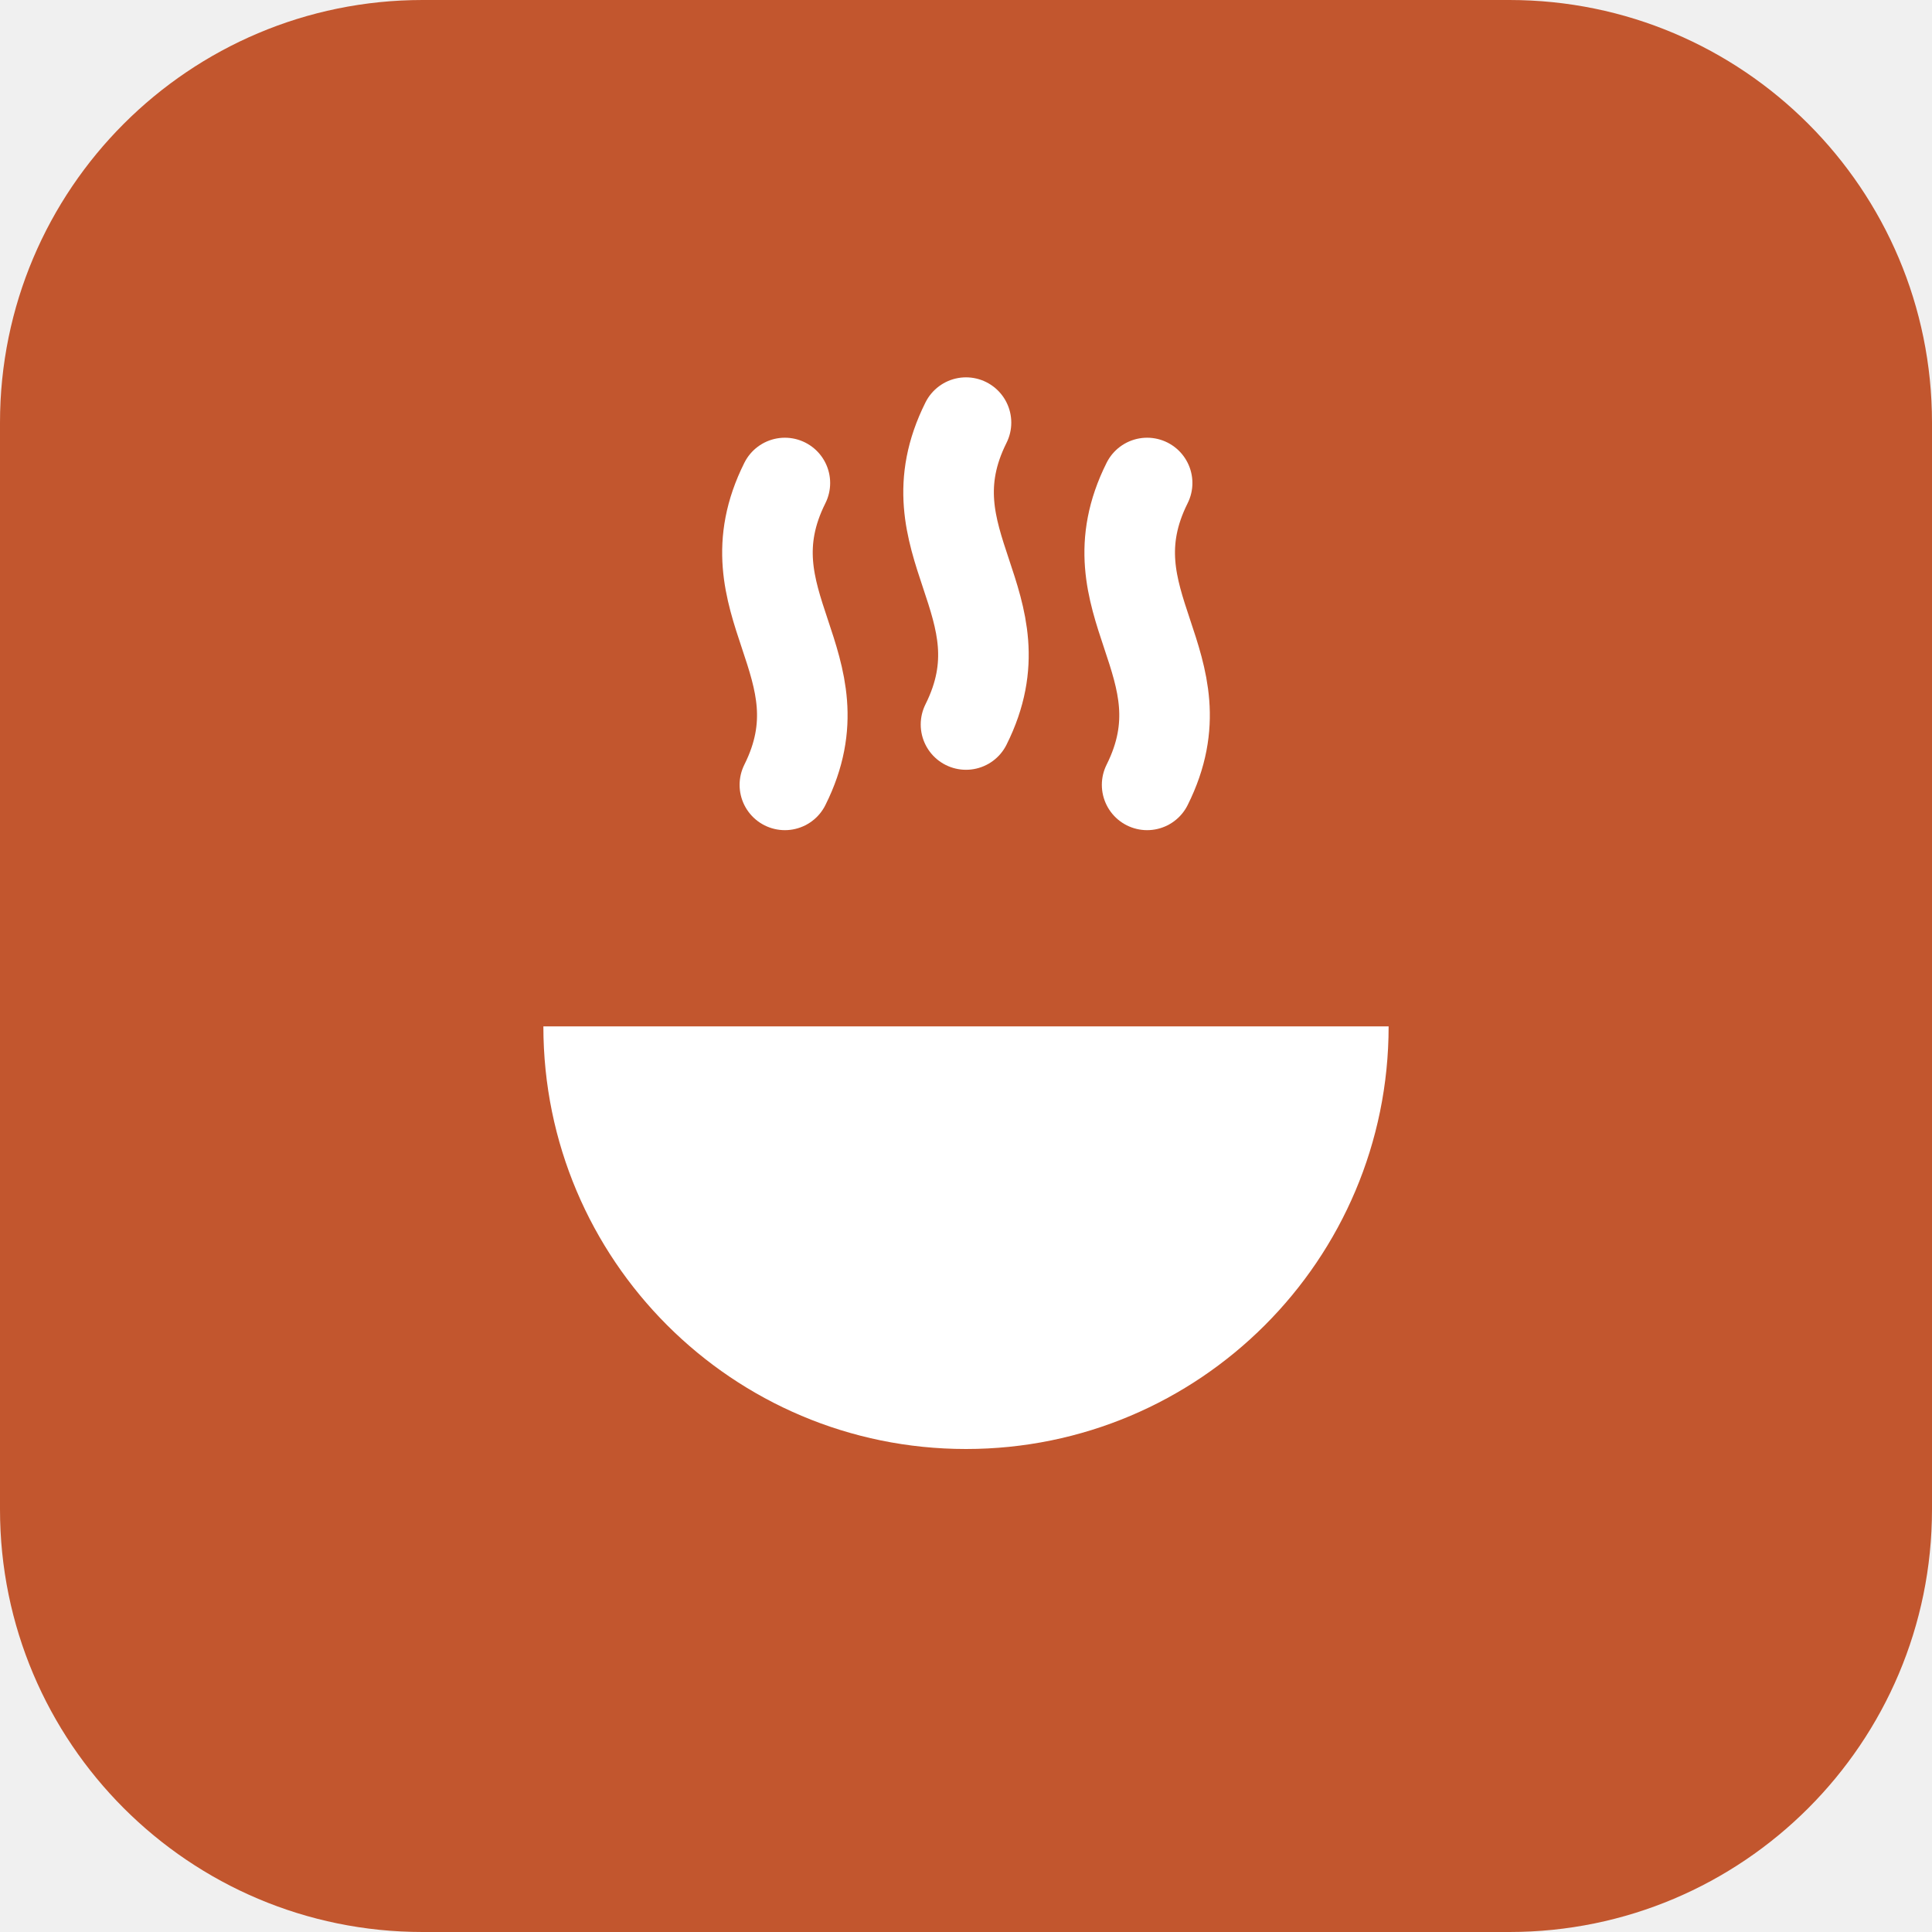
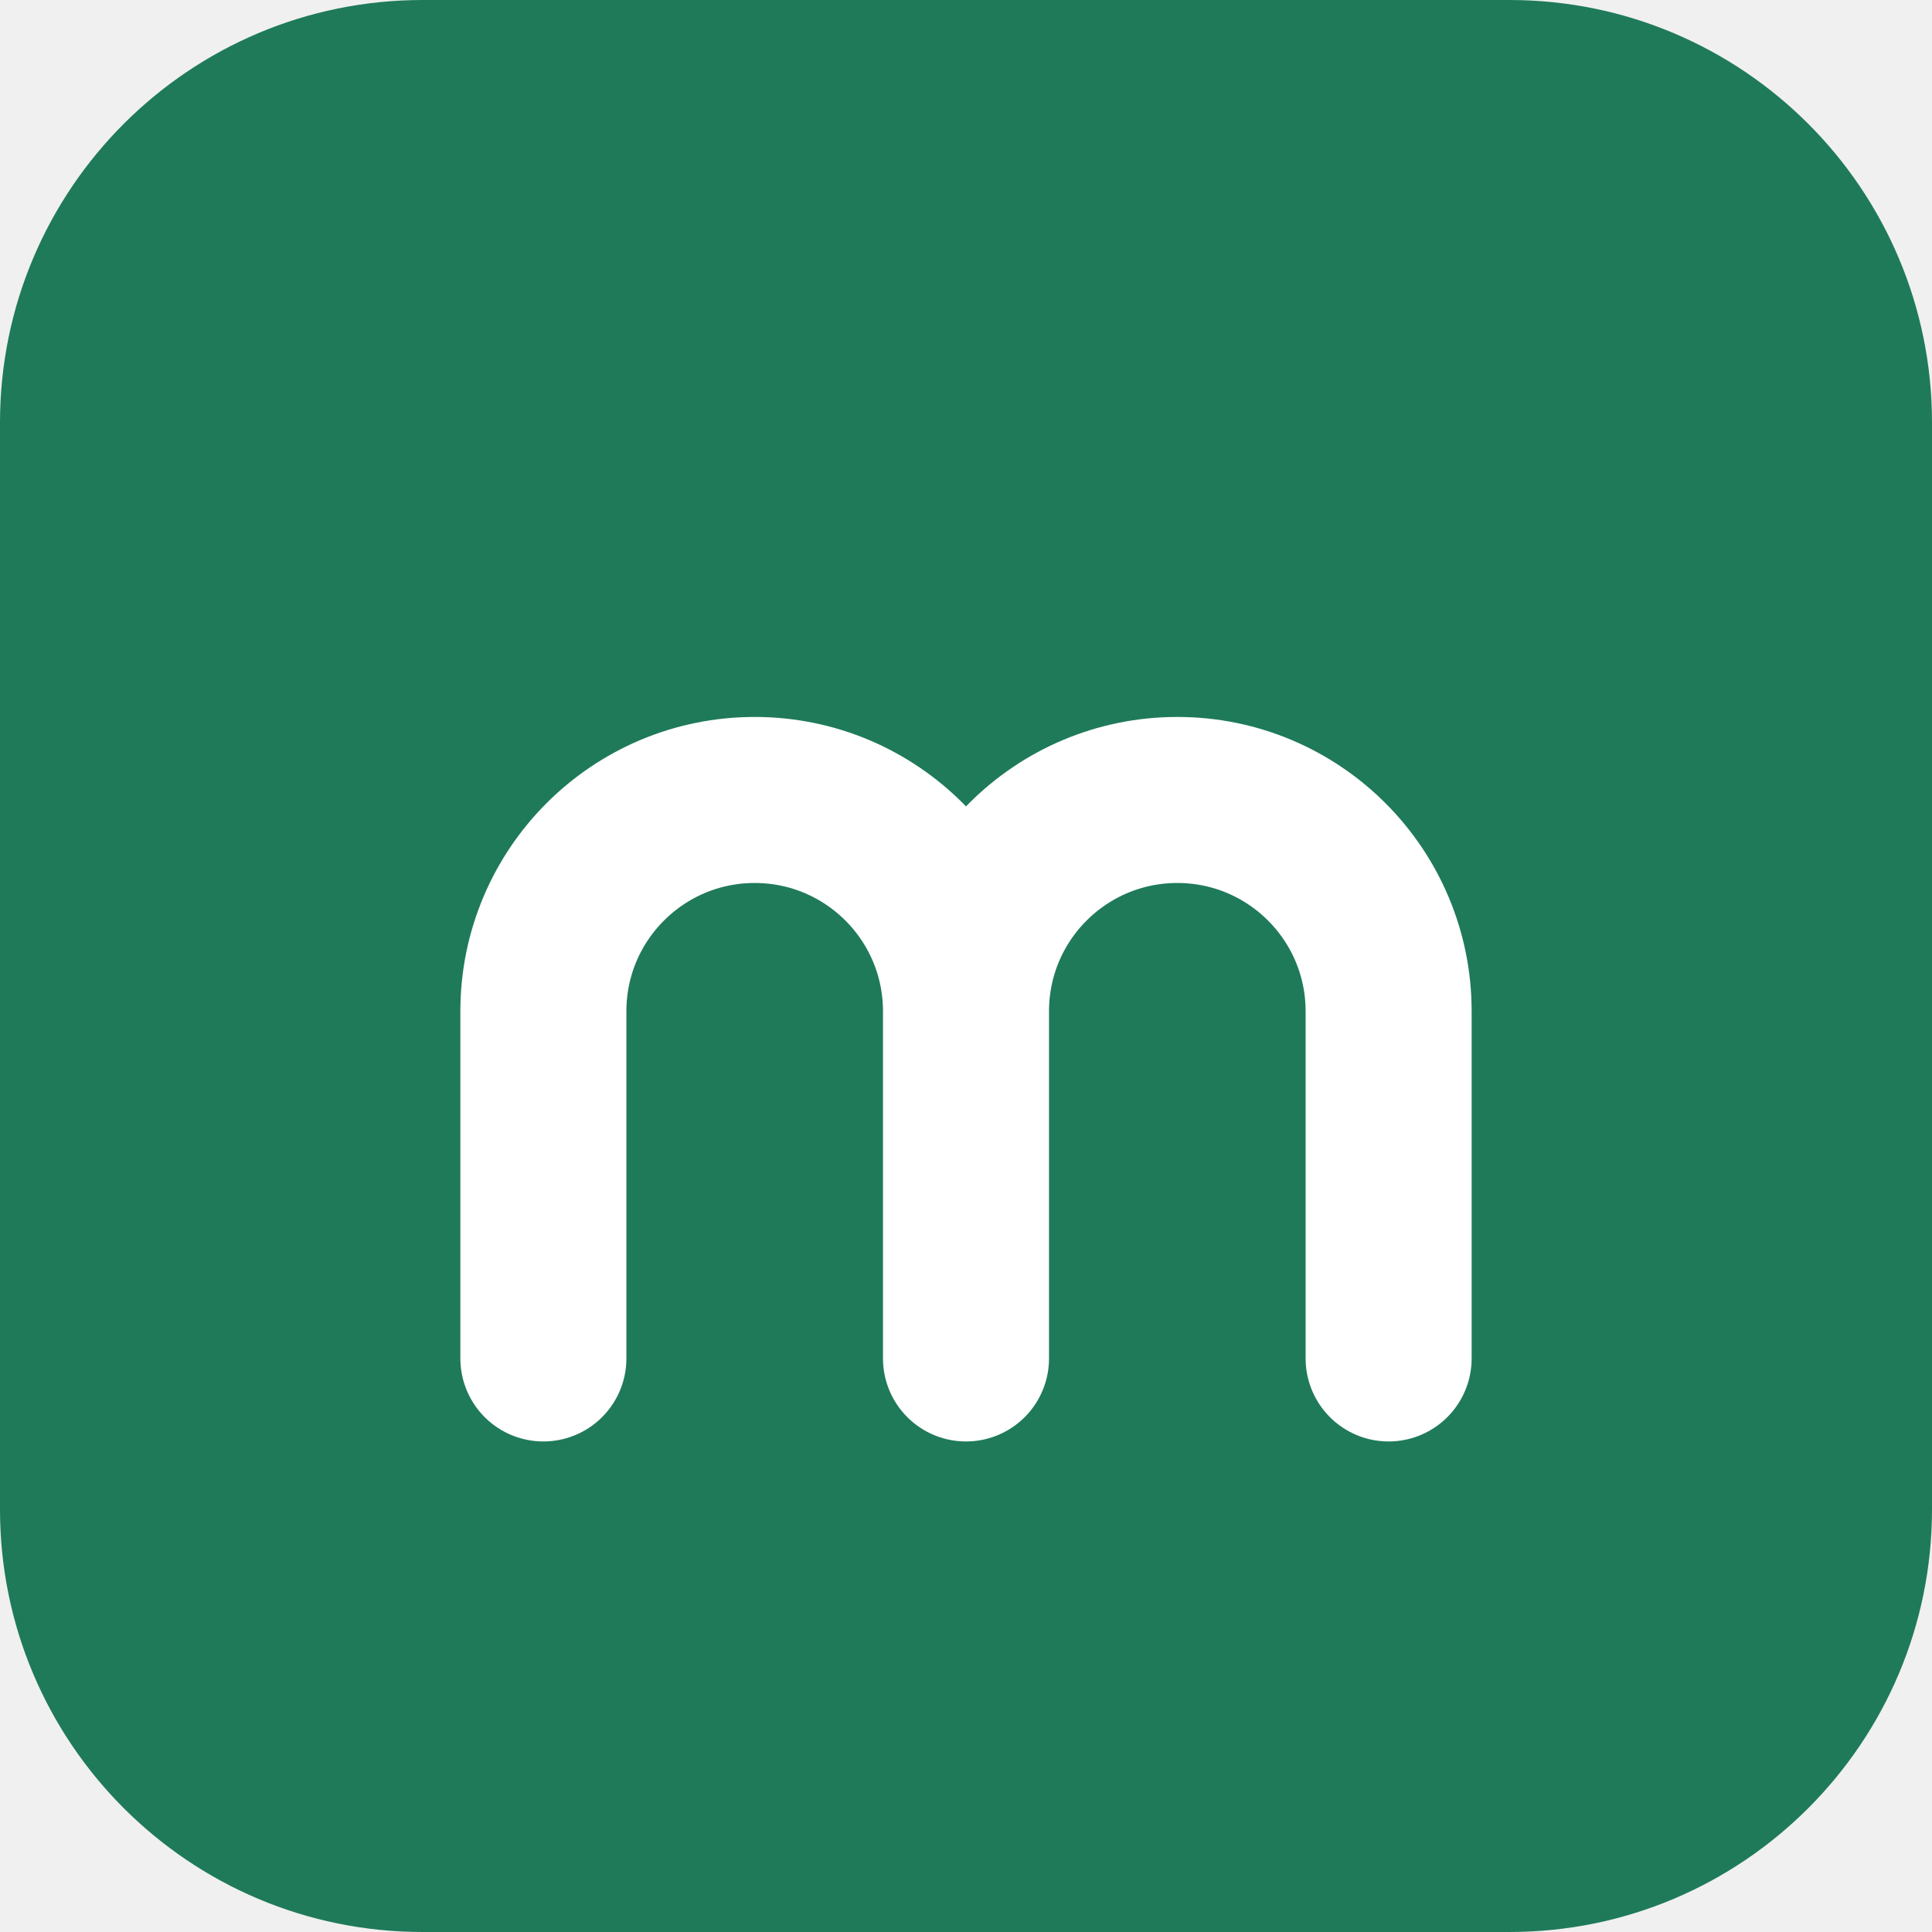
<svg xmlns="http://www.w3.org/2000/svg" viewBox="0 0 64 64">
-   <rect width="64" height="64" rx="14" fill="#c2562e" />
-   <path d="M18 34h28a14 14 0 0 1-28 0z" fill="#fff" />
-   <path d="M26 16c-2 4 2 6 0 10M32 14c-2 4 2 6 0 10M38 16c-2 4 2 6 0 10" stroke="#fff" stroke-width="3" fill="none" stroke-linecap="round" />
+   <rect width="64" height="64" rx="14" fill="#1f7a5a" />
+   <path d="M18 45V33.5a7 7 0 0 1 14 0V45M32 33.5a7 7 0 0 1 14 0V45" fill="none" stroke="#fff" stroke-width="5.5" stroke-linecap="round" stroke-linejoin="round" />
</svg>
